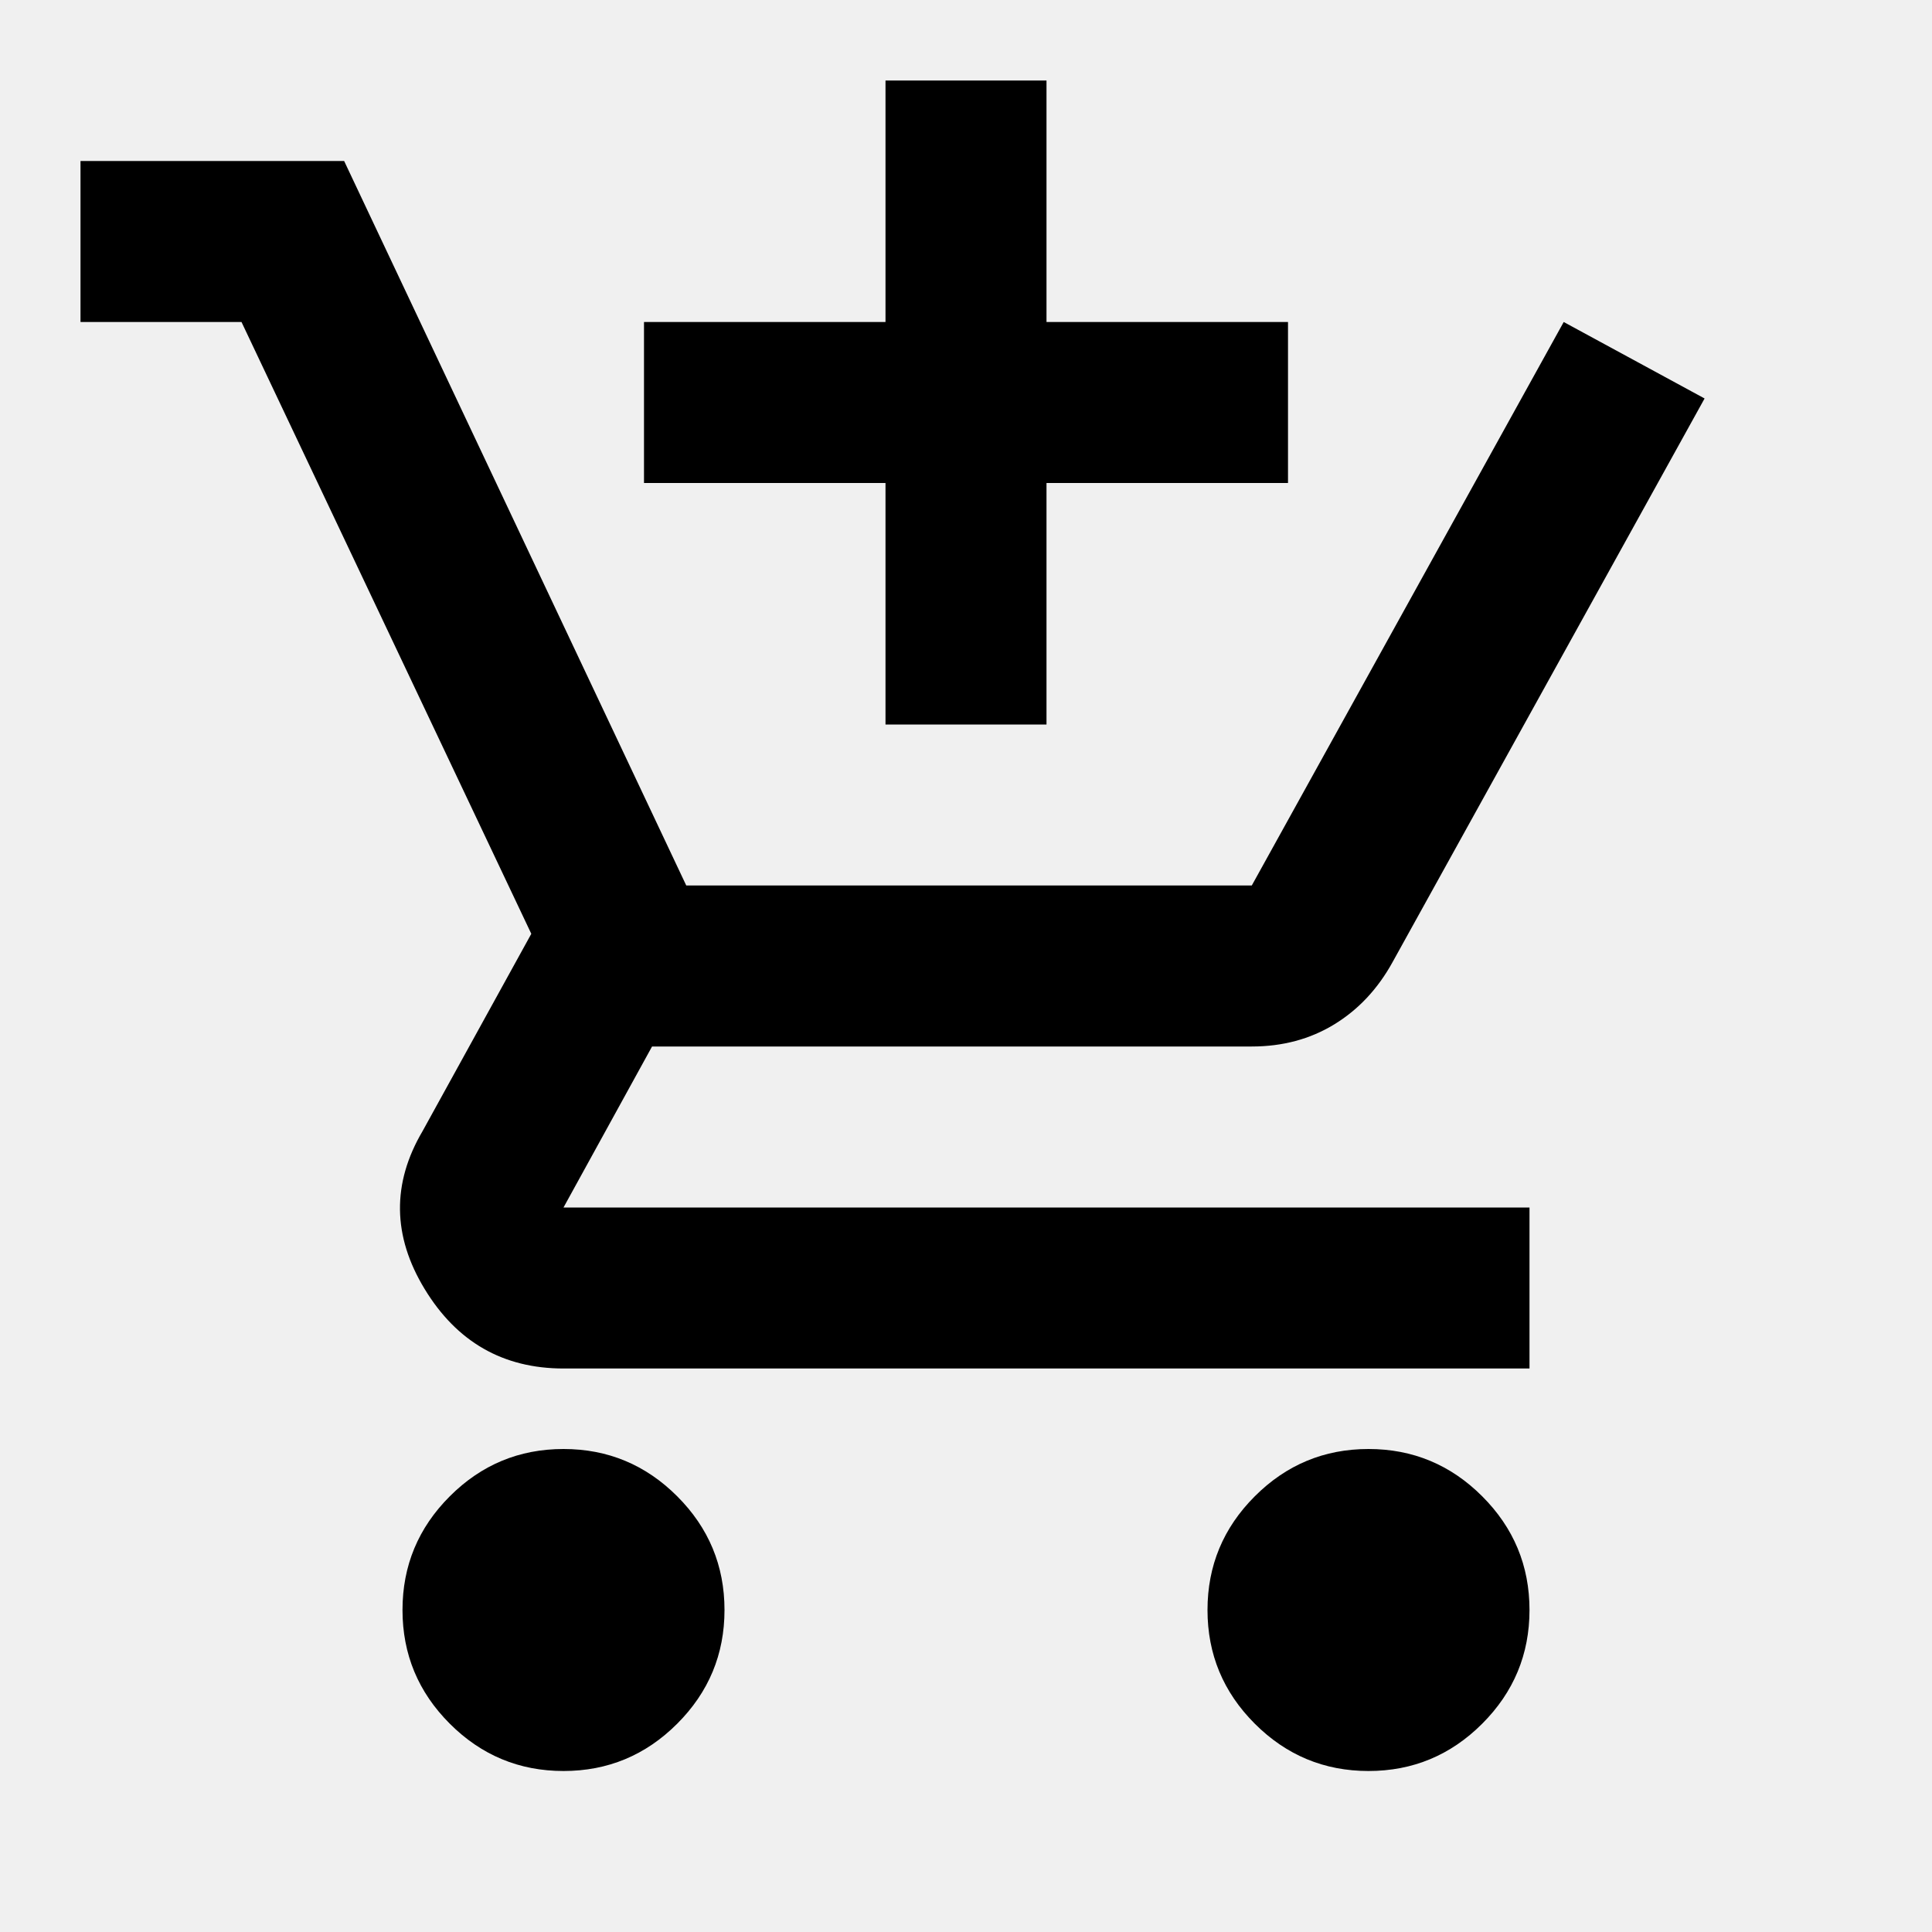
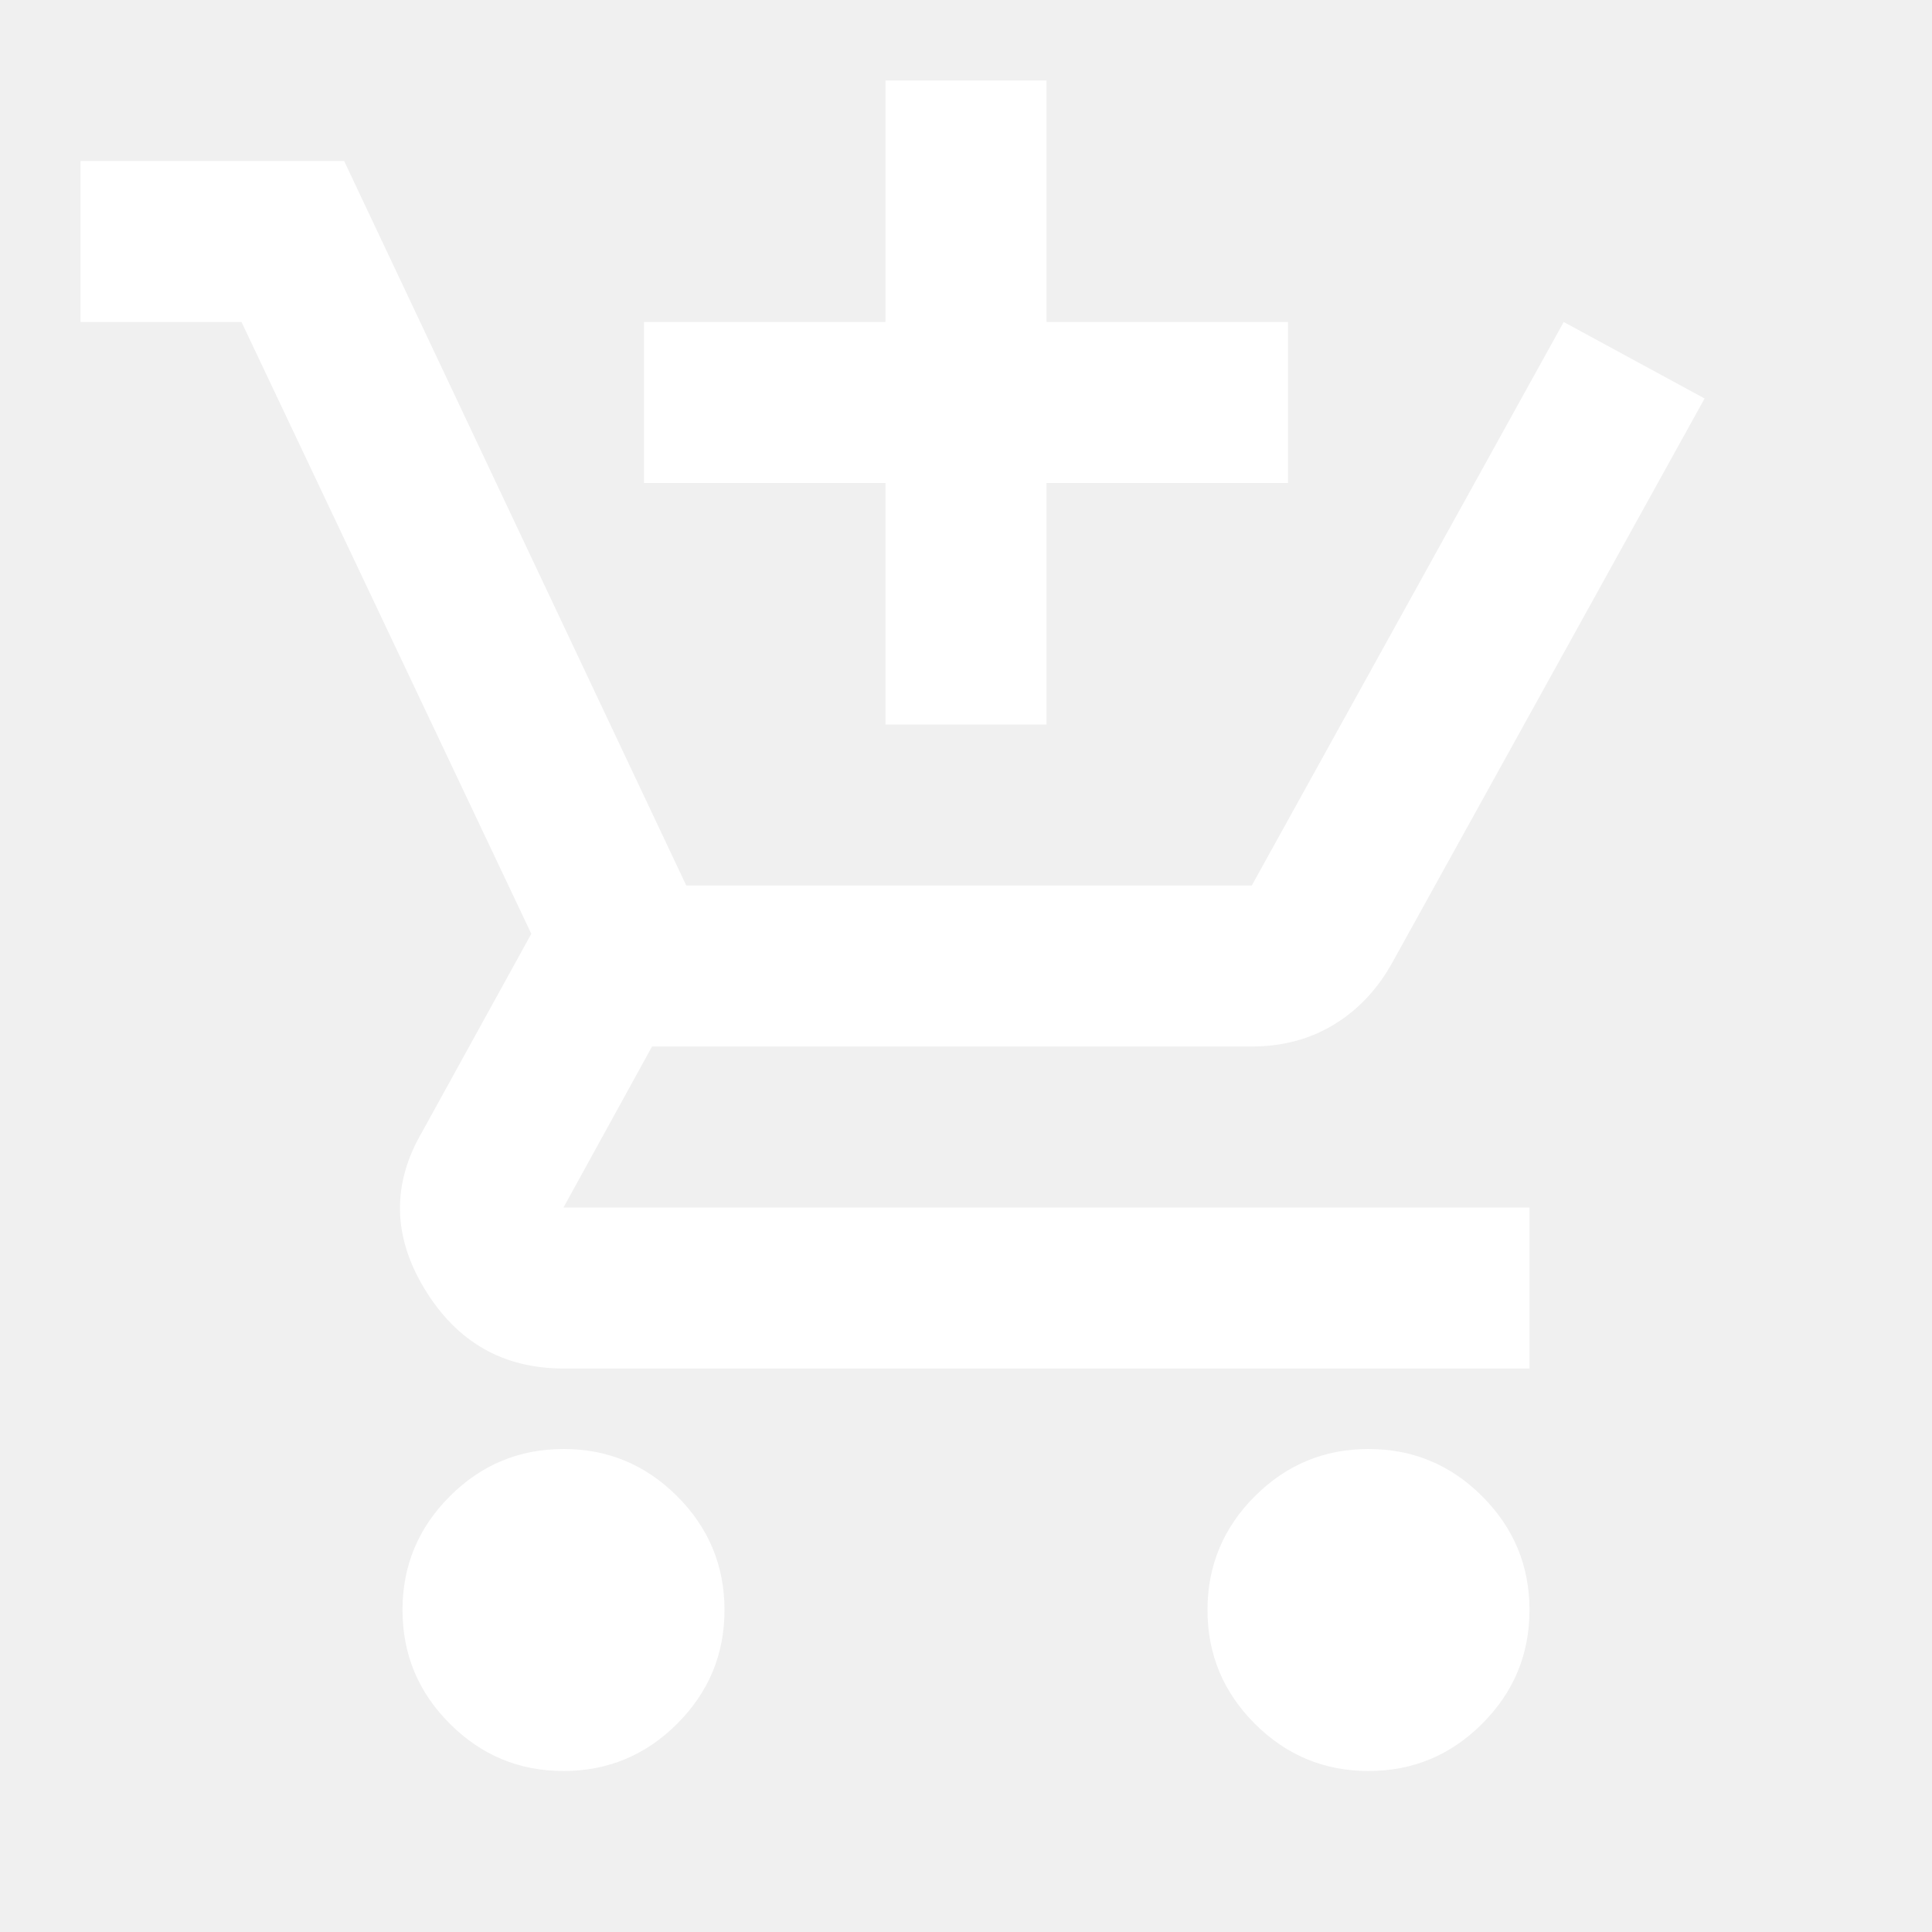
- <svg xmlns="http://www.w3.org/2000/svg" height="24" viewBox="0 -960 960 960" width="24">
+ <svg xmlns="http://www.w3.org/2000/svg" height="24" viewBox="0 -960 960 960" width="24" fill="white">
  <path d="M440-600v-120H320v-80h120v-120h80v120h120v80H520v120h-80ZM280-80q-33 0-56.5-23.5T200-160q0-33 23.5-56.5T280-240q33 0 56.5 23.5T360-160q0 33-23.5 56.5T280-80Zm400 0q-33 0-56.5-23.5T600-160q0-33 23.5-56.5T680-240q33 0 56.5 23.5T760-160q0 33-23.5 56.5T680-80ZM280-280q-45 0-69-39.5t-1-78.5l54-98-144-304H40v-80h131l170 360h281l155-280 70 38-155 280q-11 20-29 31t-41 11H324l-44 80h480v80H280Z" />
</svg>
